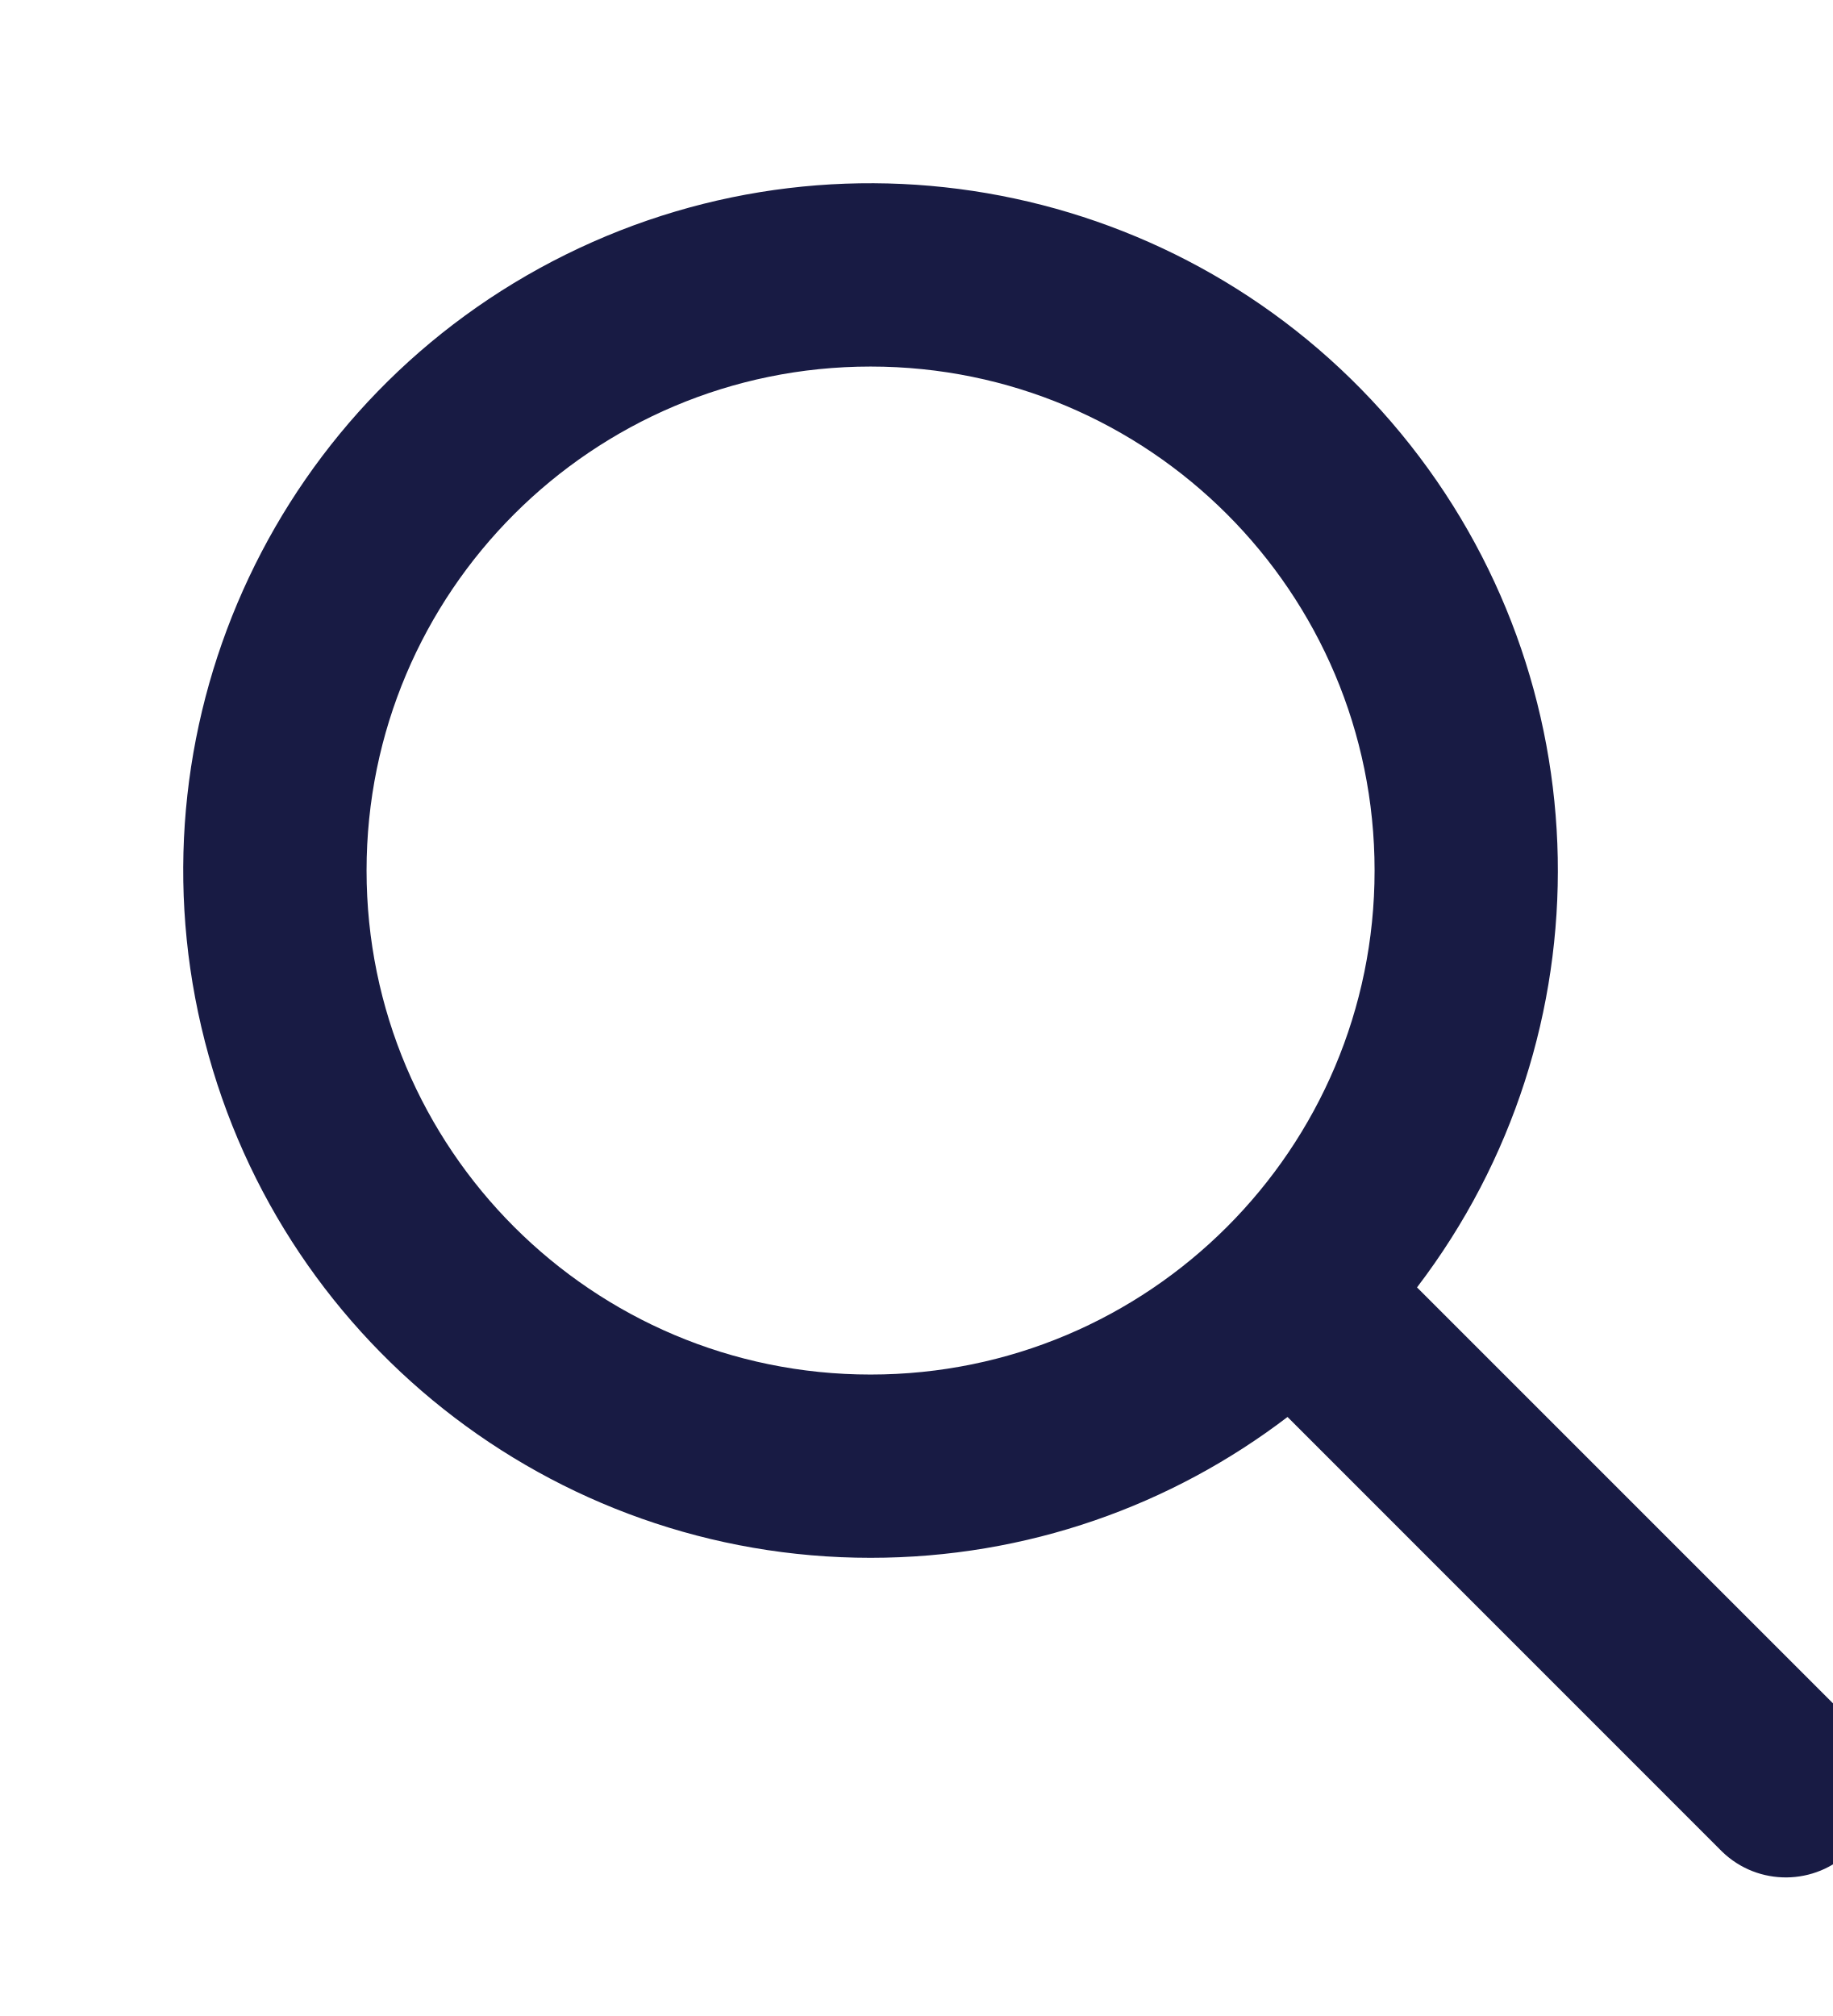
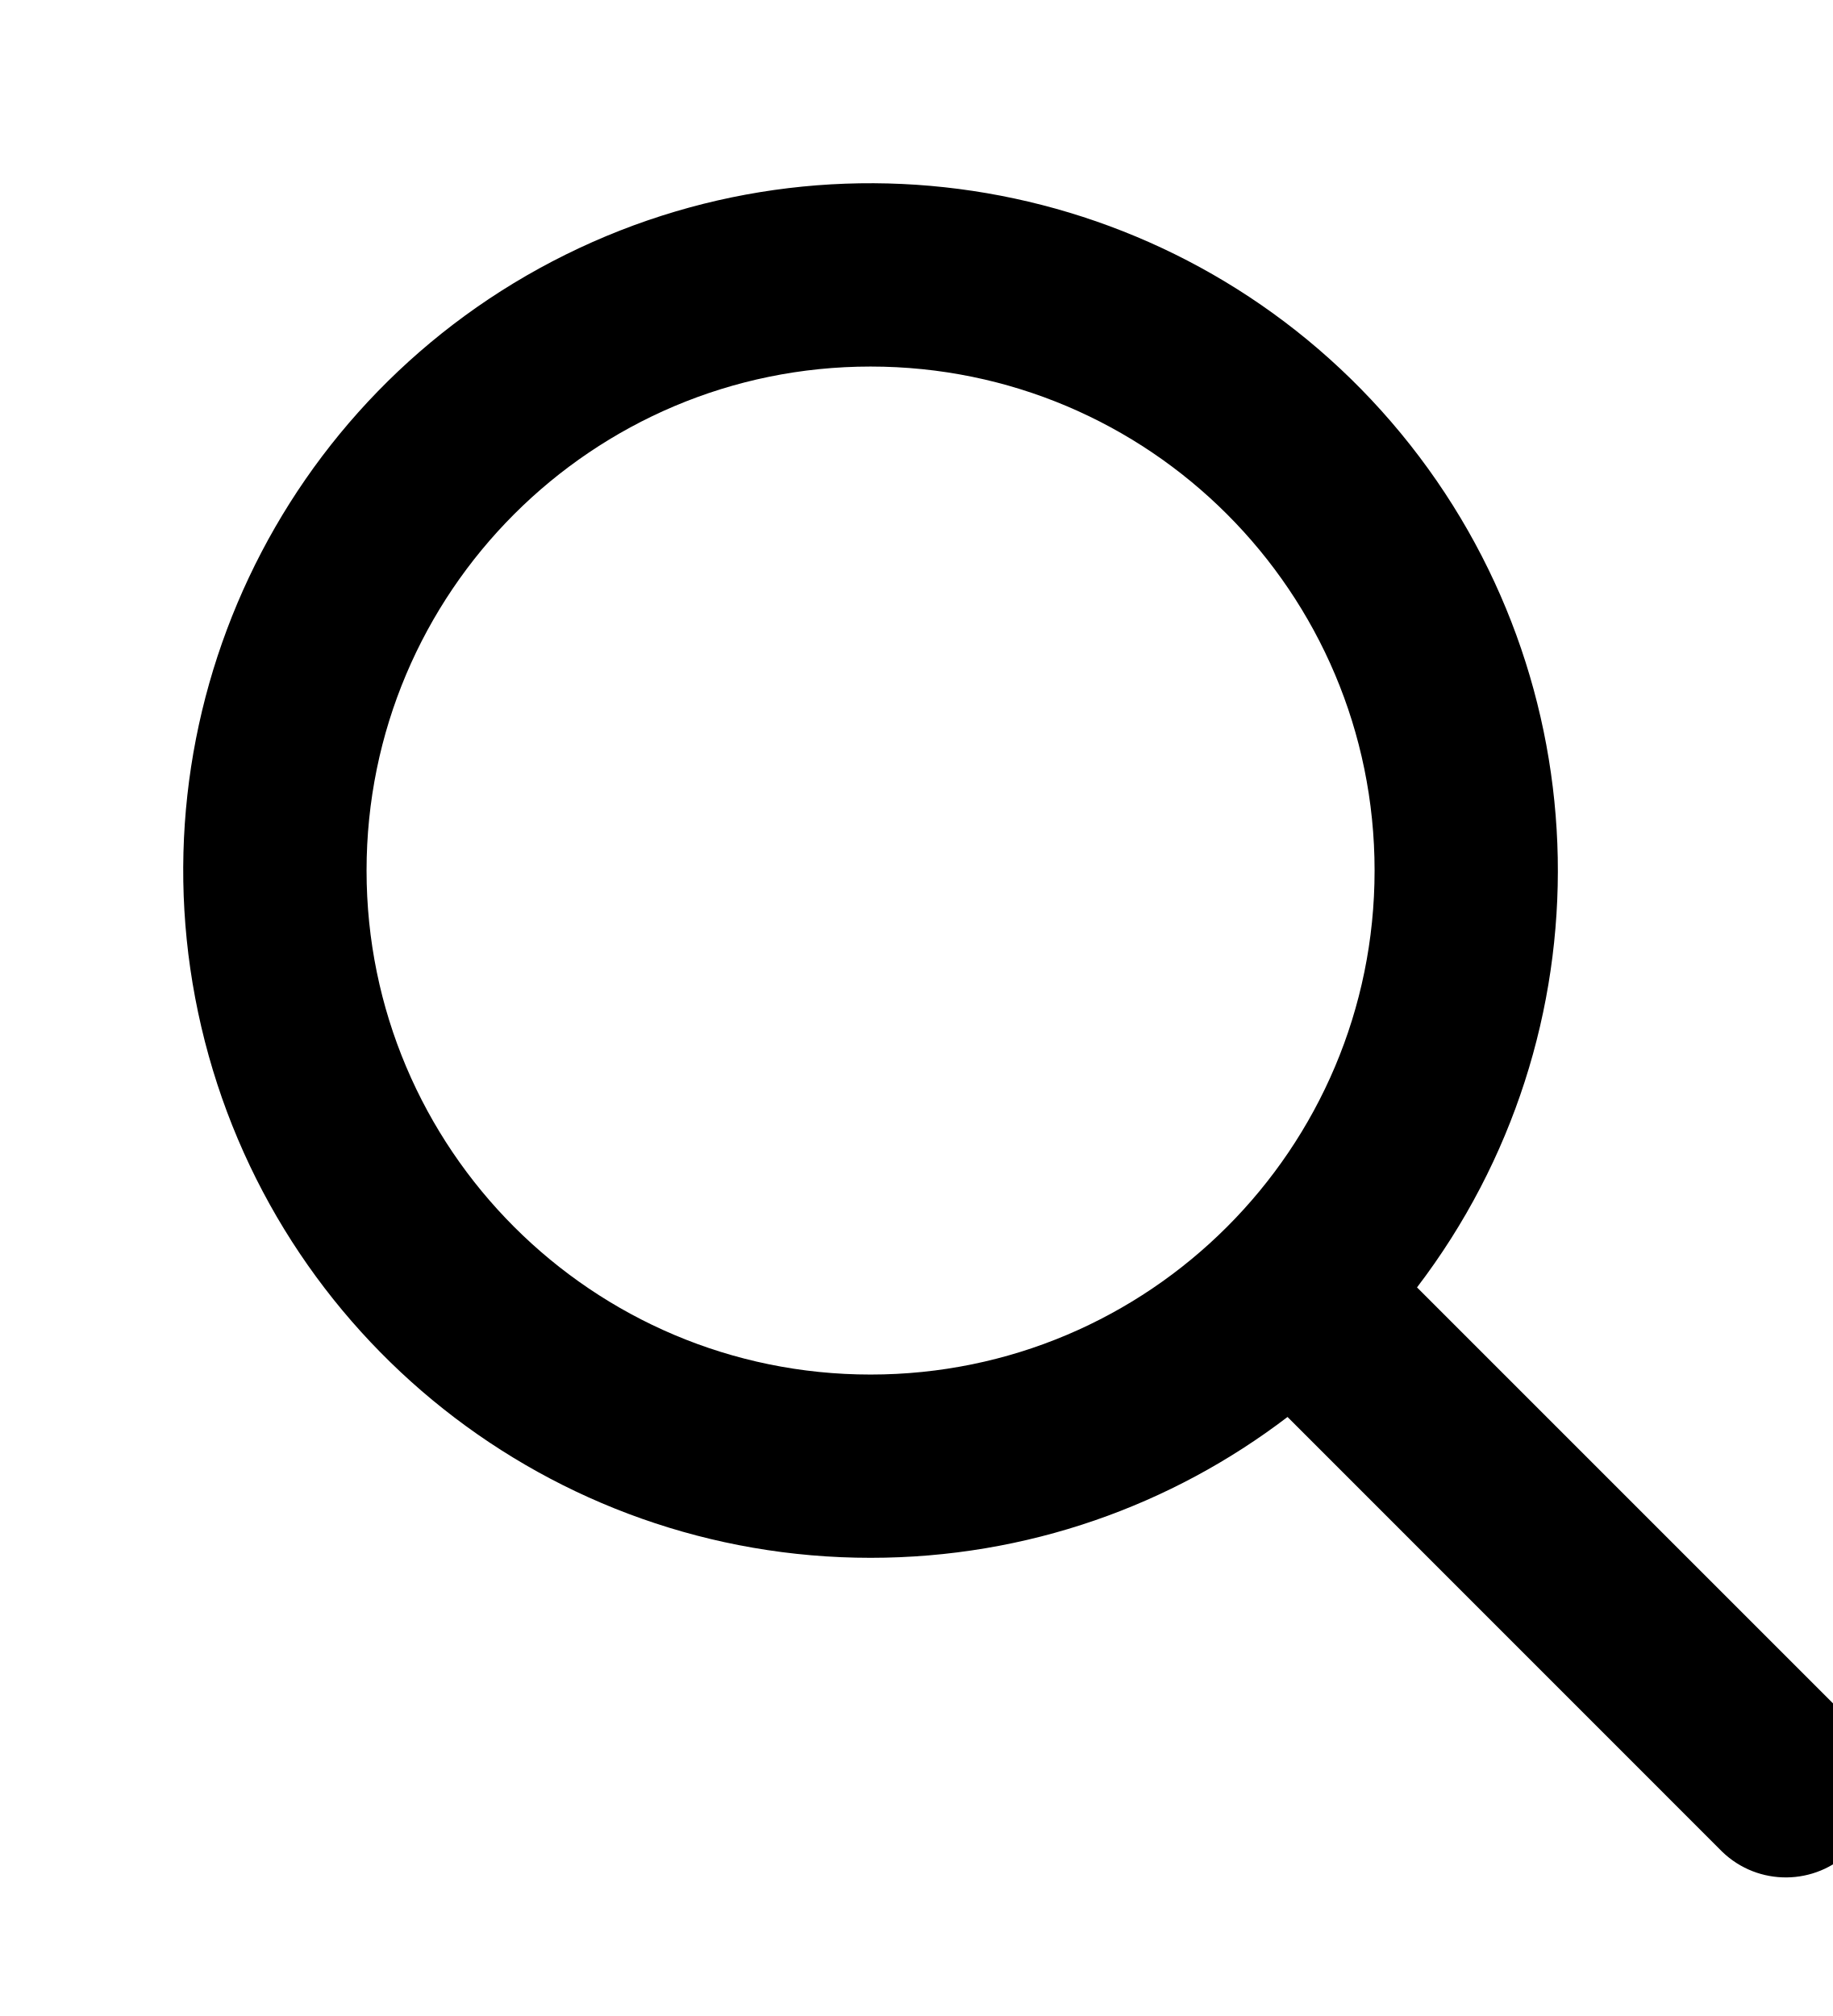
<svg xmlns="http://www.w3.org/2000/svg" width="20" height="22" viewBox="0 0 20 22" fill="none">
-   <path d="M9.5 17c1.71 0 3.287-.573 4.55-1.537l4.743 4.744a1 1 0 0 0 1.414-1.414l-4.744-4.744A7.5 7.5 0 1 0 9.5 17zM15 9.5a5.5 5.5 0 1 1-11 0 5.5 5.5 0 0 1 11 0z" fill="#181B44" />
+   <path d="M9.5 17c1.71 0 3.287-.573 4.55-1.537l4.743 4.744a1 1 0 0 0 1.414-1.414l-4.744-4.744A7.5 7.5 0 1 0 9.5 17zM15 9.5a5.5 5.5 0 1 1-11 0 5.5 5.5 0 0 1 11 0z" fill="#000000" />
</svg>
